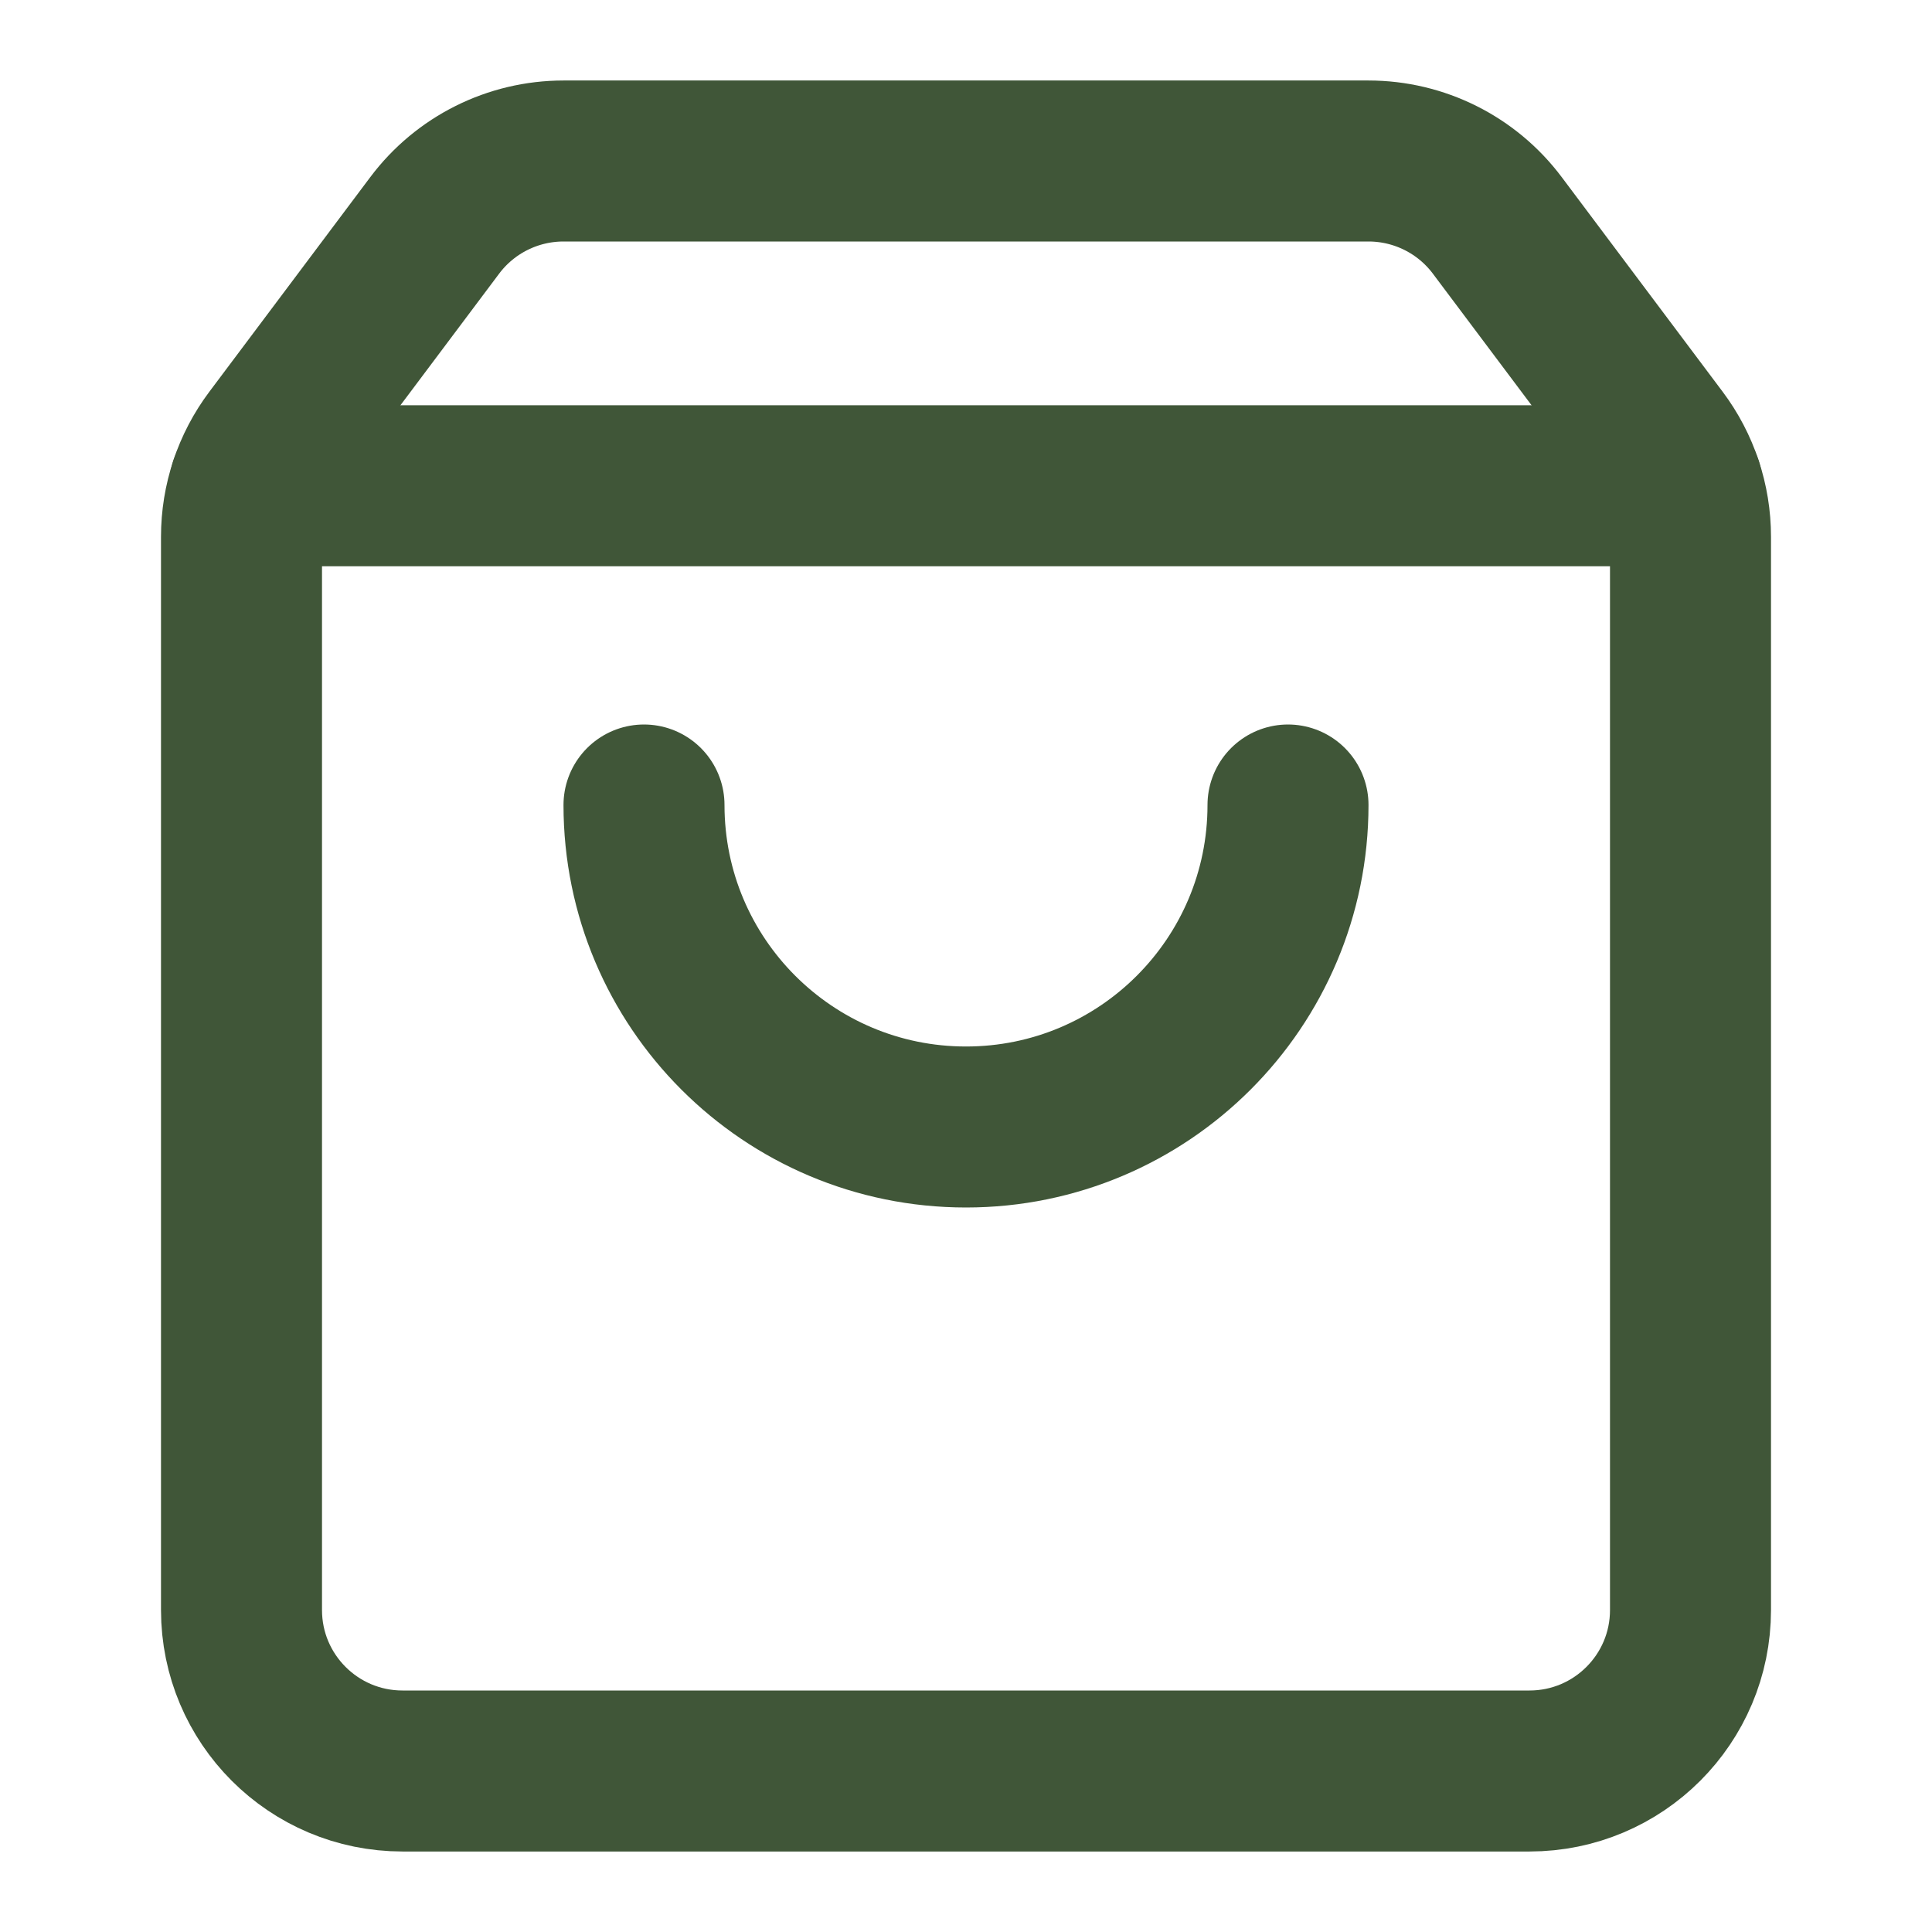
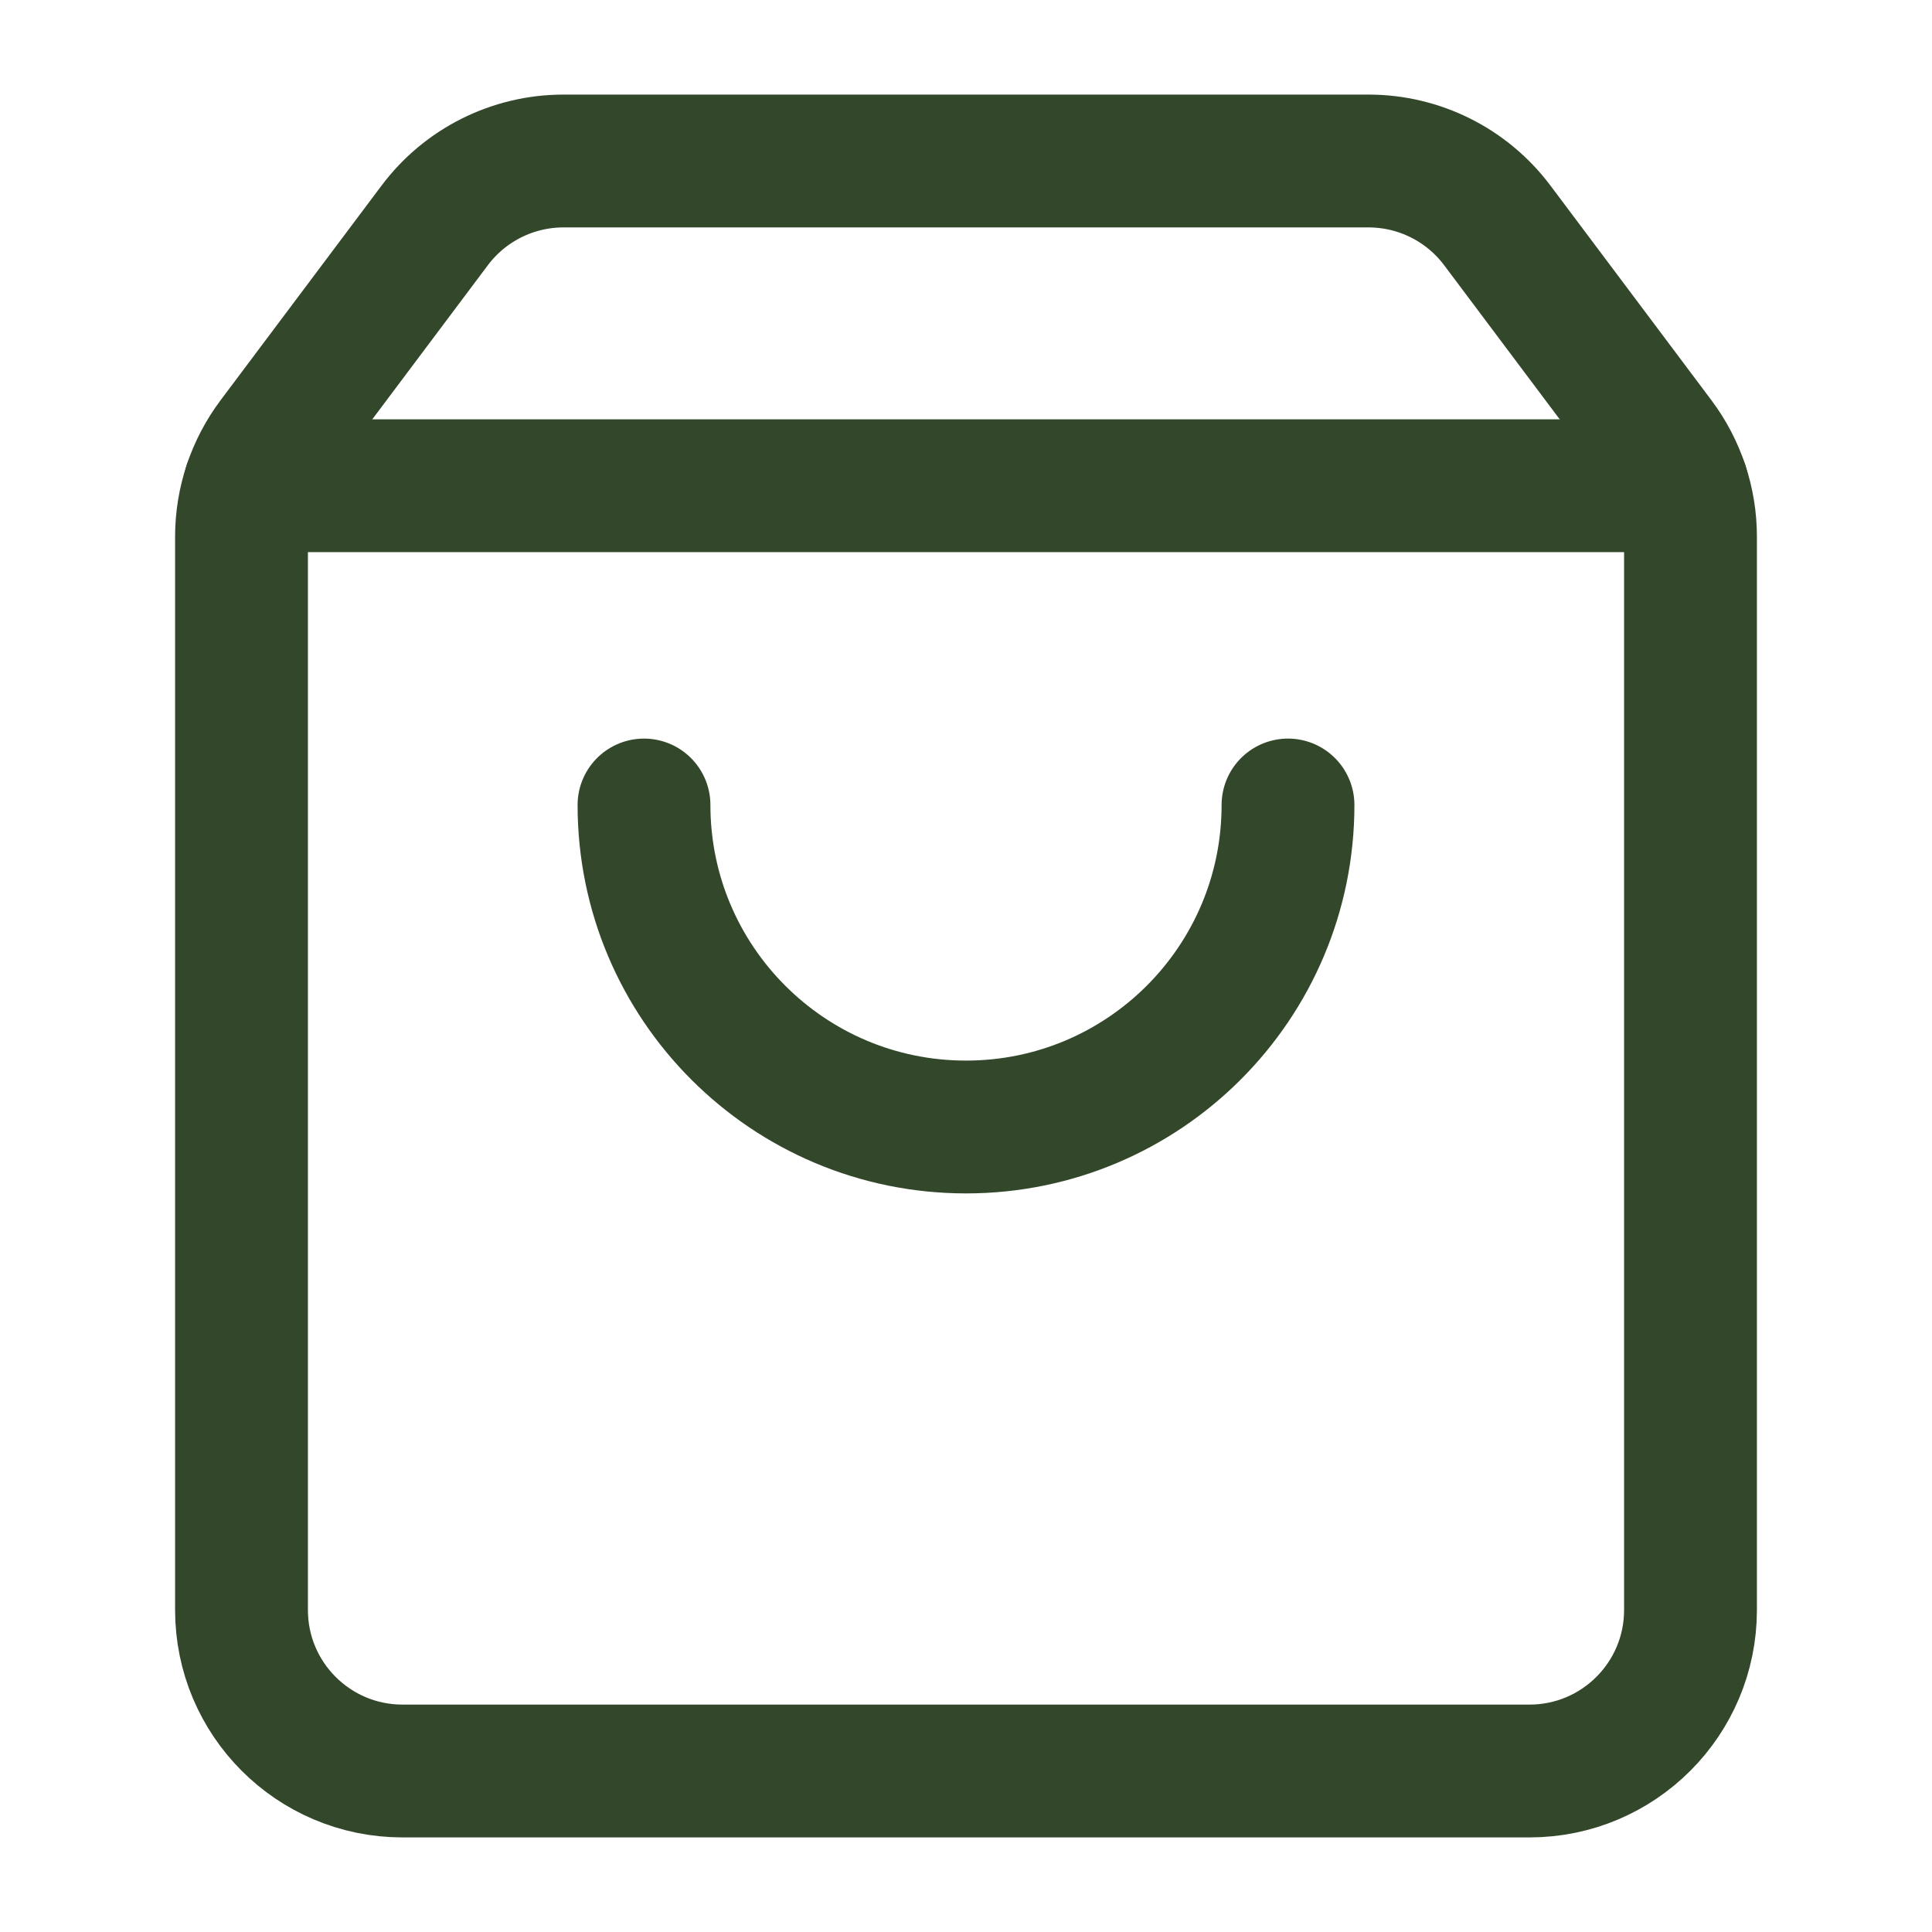
- <svg xmlns="http://www.w3.org/2000/svg" width="24" height="24" viewBox="0 0 24 24" fill="none" stroke="#405638" stroke-width="2" stroke-linecap="round" stroke-linejoin="round">
+ <svg xmlns="http://www.w3.org/2000/svg" width="24" height="24" viewBox="0 0 24 24" fill="none" stroke="#33482b" stroke-width="1.65" stroke-linecap="round" stroke-linejoin="round">
  <path d="M16 10a4 4 0 0 1-8 0" />
  <path d="M3.103 6.034h17.794" />
  <path d="M3.4 5.467a2 2 0 0 0-.4 1.2V20a2 2 0 0 0 2 2h14a2 2 0 0 0 2-2V6.667a2 2 0 0 0-.4-1.2l-2-2.667A2 2 0 0 0 17 2H7a2 2 0 0 0-1.6.8z" />
</svg>
